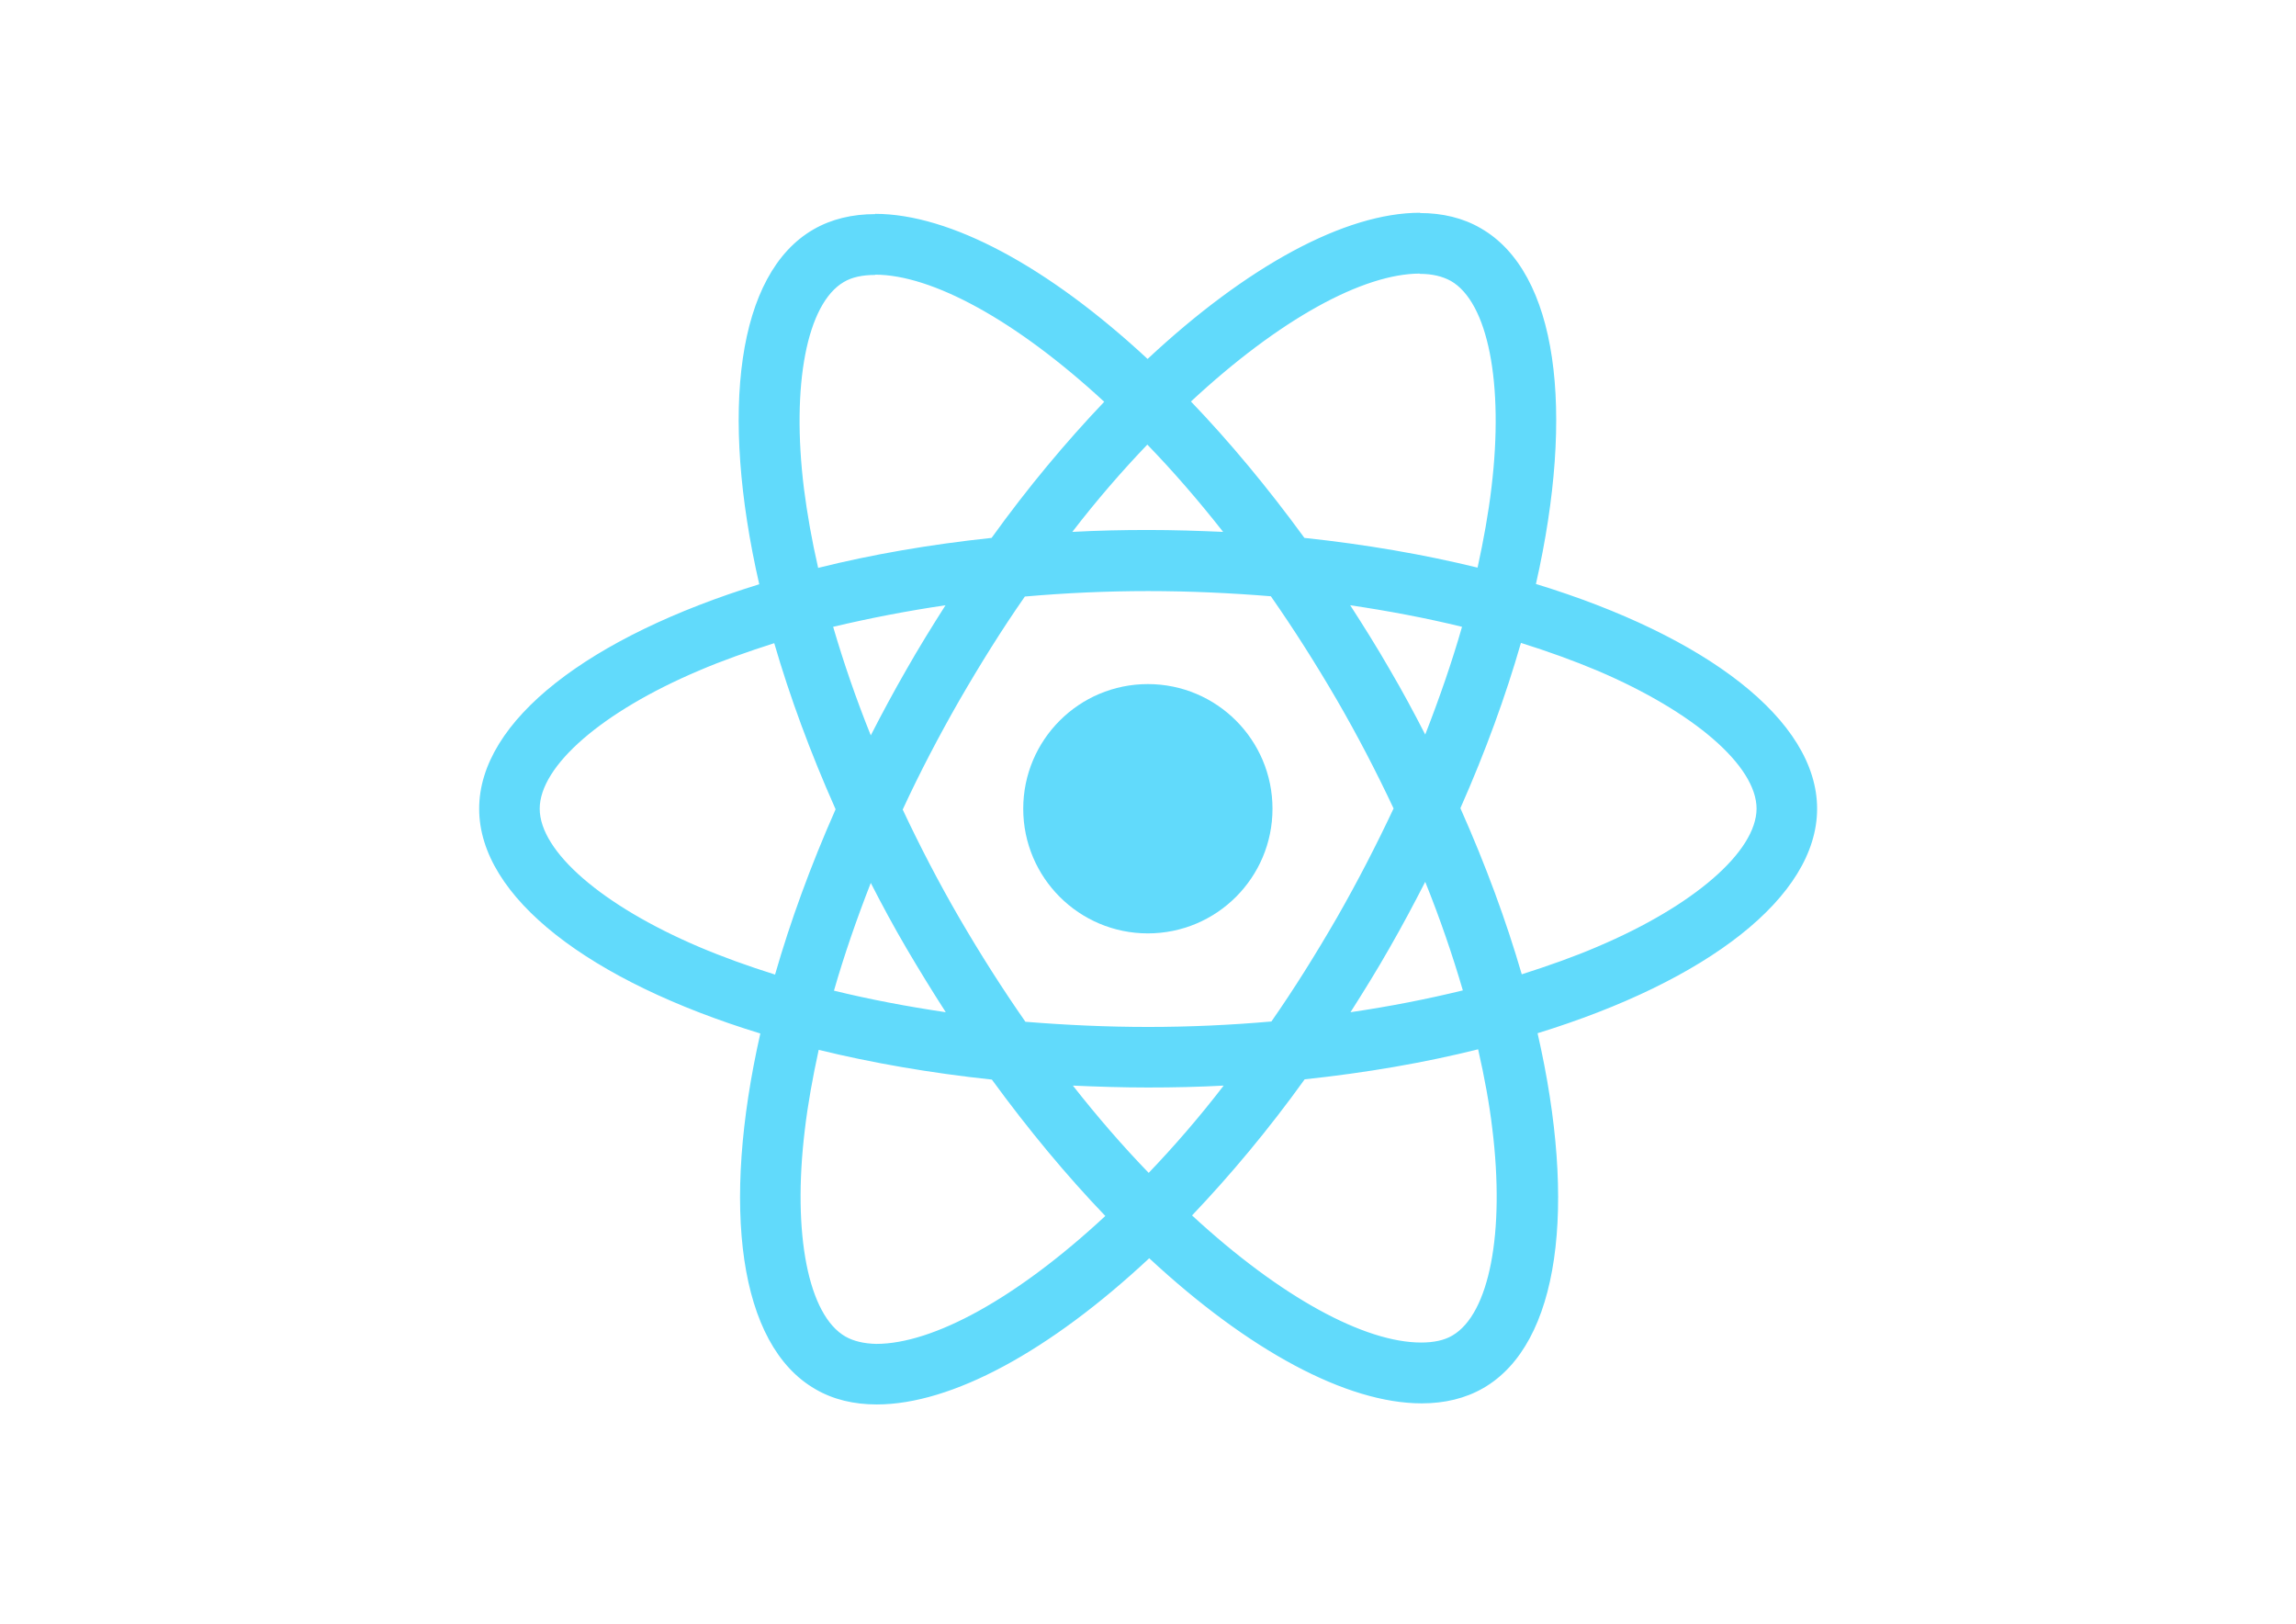
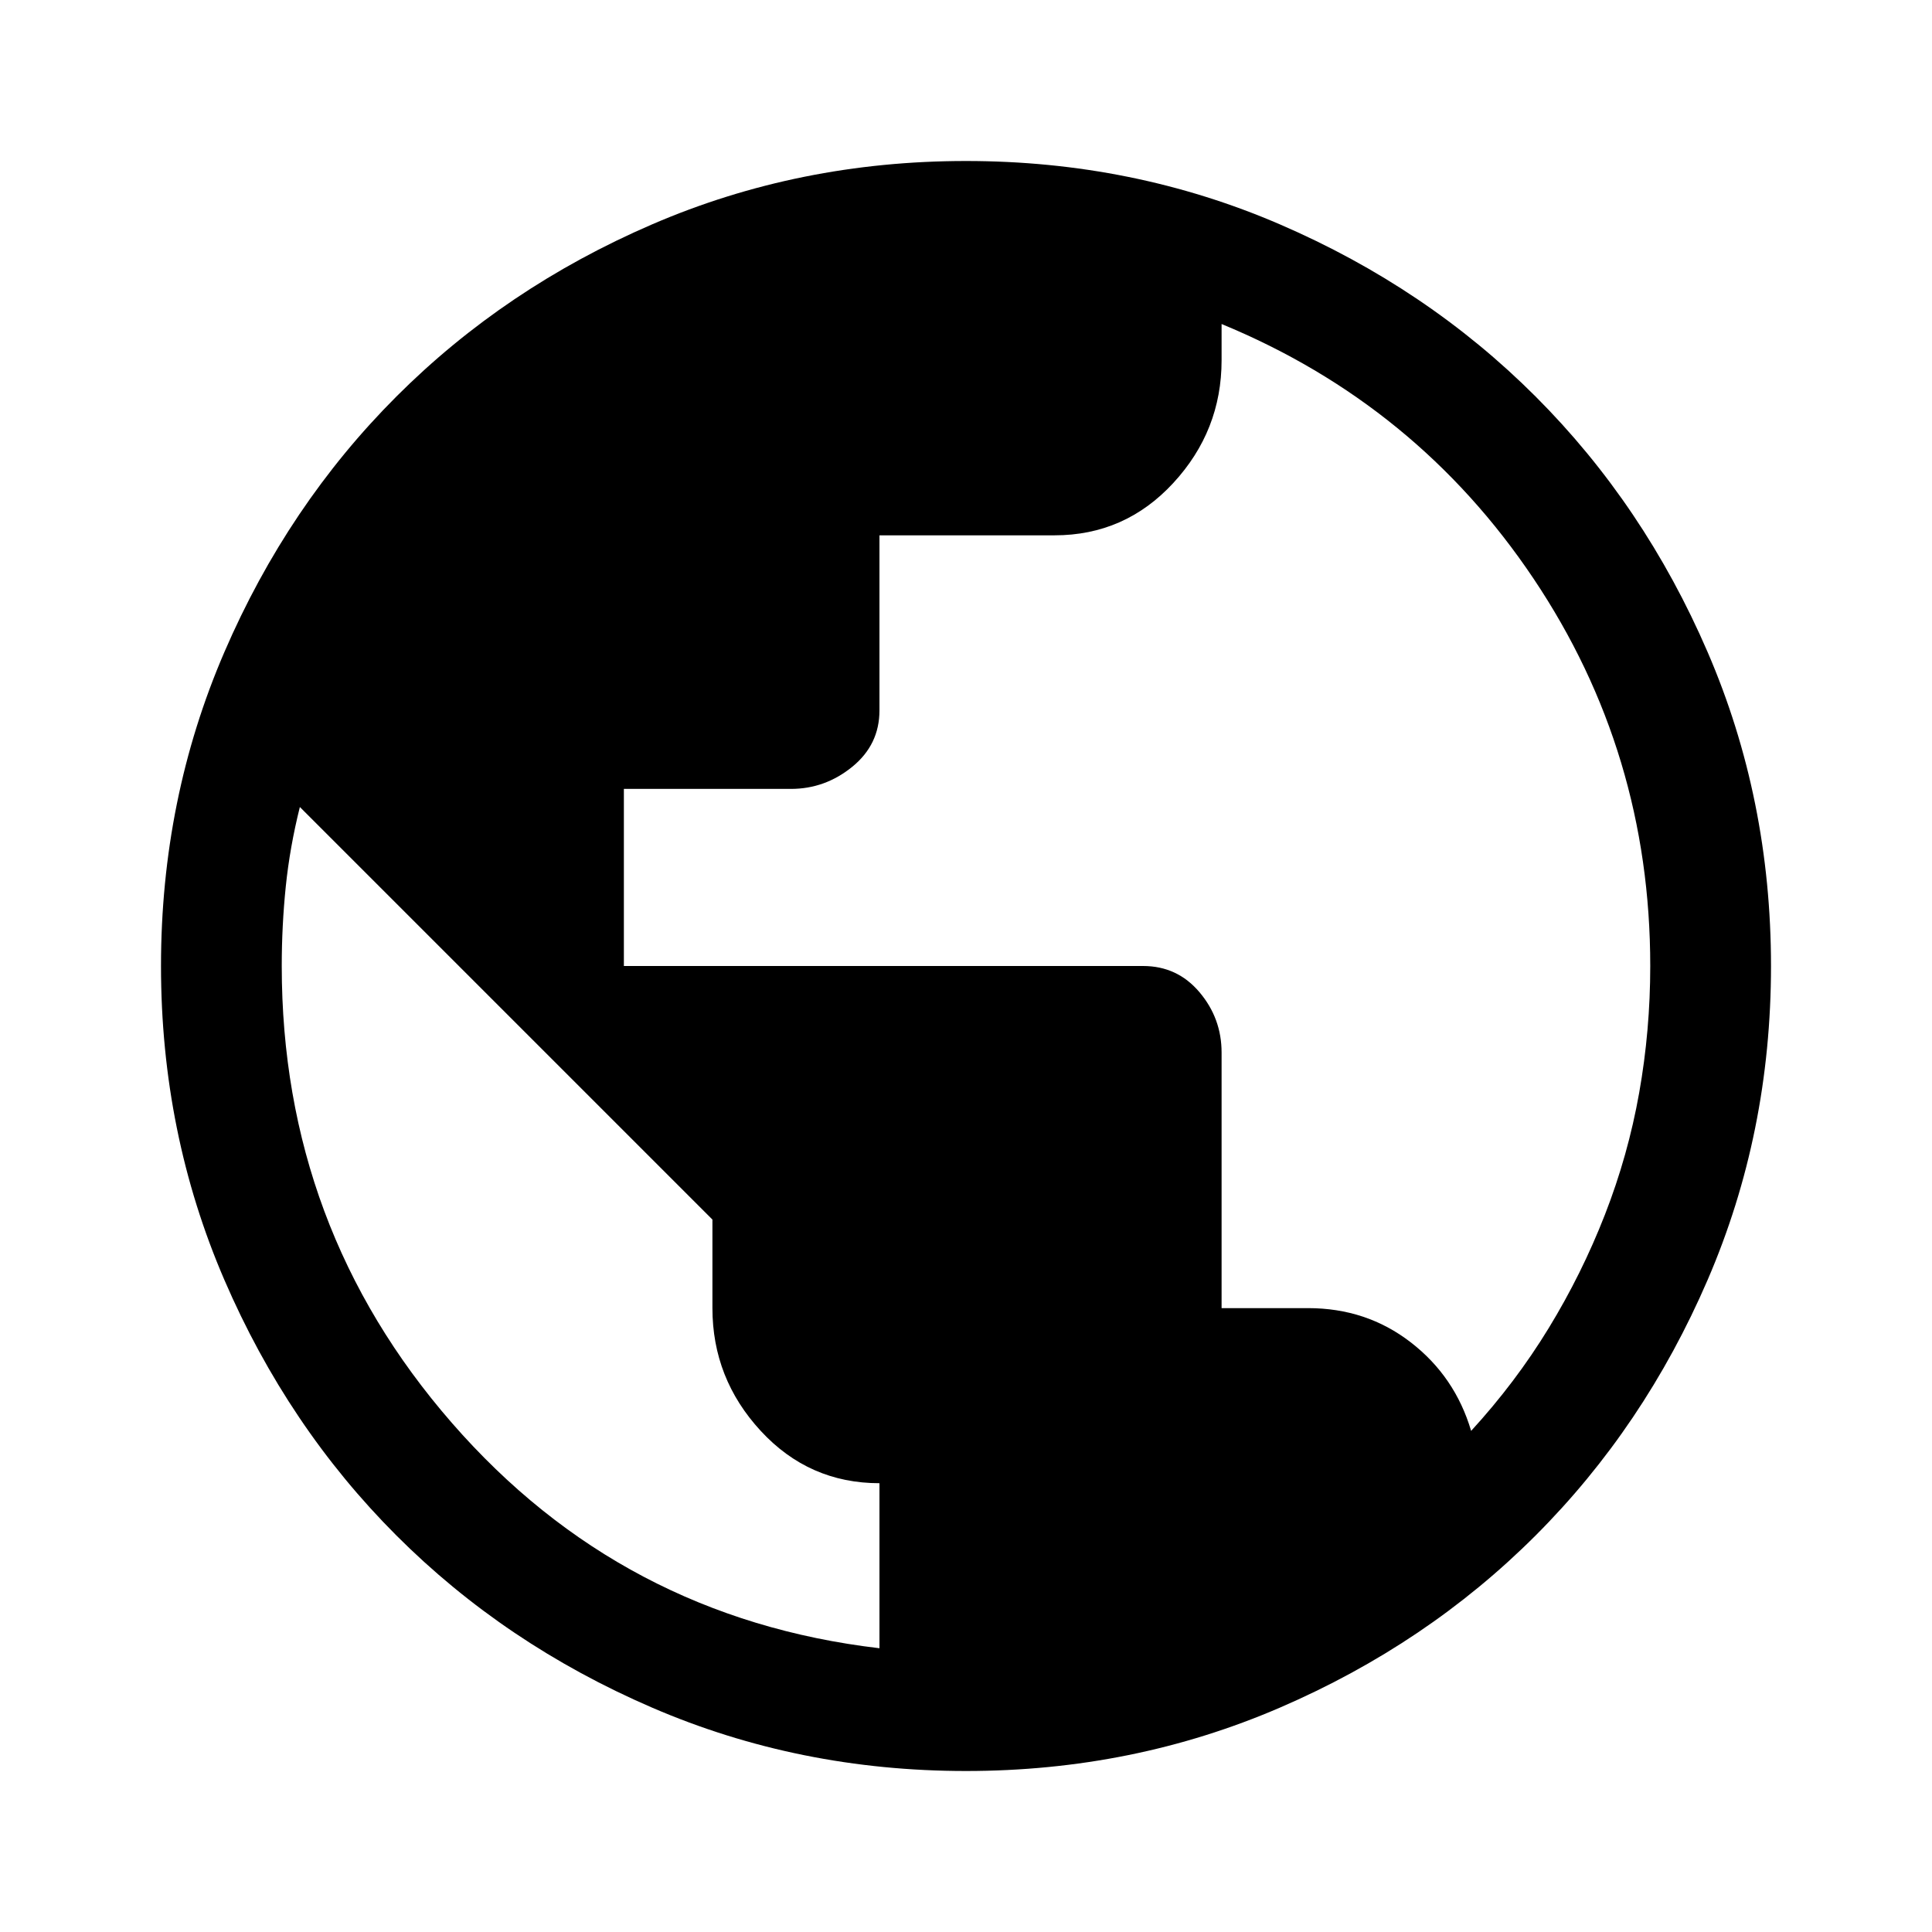
- <svg xmlns="http://www.w3.org/2000/svg" viewBox="0 0 841.9 595.3">
-   <g fill="#61DAFB">
-     <path d="M666.3 296.5c0-32.5-40.7-63.3-103.1-82.4 14.4-63.6 8-114.2-20.2-130.4-6.5-3.8-14.1-5.6-22.4-5.6v22.3c4.6 0 8.3.9 11.4 2.6 13.6 7.8 19.5 37.5 14.9 75.7-1.1 9.4-2.9 19.3-5.1 29.4-19.6-4.8-41-8.5-63.5-10.9-13.5-18.5-27.5-35.3-41.6-50 32.6-30.3 63.2-46.9 84-46.9V78c-27.5 0-63.5 19.6-99.9 53.6-36.4-33.8-72.4-53.2-99.9-53.2v22.3c20.7 0 51.4 16.5 84 46.6-14 14.7-28 31.4-41.3 49.9-22.6 2.4-44 6.1-63.6 11-2.3-10-4-19.7-5.2-29-4.7-38.2 1.1-67.9 14.6-75.8 3-1.8 6.9-2.6 11.5-2.6V78.5c-8.4 0-16 1.8-22.6 5.6-28.1 16.2-34.4 66.7-19.9 130.1-62.2 19.2-102.7 49.9-102.7 82.3 0 32.5 40.7 63.3 103.1 82.4-14.4 63.6-8 114.2 20.2 130.4 6.5 3.8 14.1 5.6 22.5 5.6 27.5 0 63.5-19.6 99.9-53.6 36.4 33.8 72.4 53.2 99.9 53.2 8.4 0 16-1.8 22.6-5.6 28.1-16.2 34.4-66.7 19.9-130.1 62-19.1 102.5-49.9 102.5-82.3zm-130.2-66.7c-3.7 12.9-8.3 26.2-13.5 39.5-4.1-8-8.4-16-13.1-24-4.6-8-9.5-15.8-14.4-23.4 14.2 2.1 27.9 4.7 41 7.9zm-45.8 106.5c-7.8 13.5-15.8 26.3-24.1 38.2-14.9 1.3-30 2-45.2 2-15.1 0-30.2-.7-45-1.9-8.3-11.9-16.4-24.6-24.2-38-7.6-13.1-14.5-26.4-20.8-39.8 6.2-13.4 13.2-26.8 20.7-39.9 7.8-13.5 15.8-26.3 24.1-38.2 14.9-1.3 30-2 45.2-2 15.1 0 30.2.7 45 1.9 8.3 11.9 16.4 24.6 24.2 38 7.6 13.1 14.5 26.4 20.8 39.8-6.3 13.4-13.2 26.8-20.7 39.9zm32.3-13c5.4 13.4 10 26.8 13.8 39.8-13.1 3.2-26.9 5.9-41.2 8 4.9-7.7 9.8-15.6 14.4-23.7 4.6-8 8.9-16.1 13-24.1zM421.2 430c-9.3-9.6-18.6-20.3-27.8-32 9 .4 18.2.7 27.5.7 9.4 0 18.7-.2 27.8-.7-9 11.7-18.3 22.4-27.5 32zm-74.4-58.9c-14.2-2.1-27.9-4.7-41-7.9 3.7-12.9 8.3-26.2 13.5-39.5 4.1 8 8.4 16 13.1 24 4.7 8 9.5 15.8 14.4 23.4zM420.7 163c9.3 9.6 18.6 20.3 27.8 32-9-.4-18.2-.7-27.5-.7-9.4 0-18.7.2-27.8.7 9-11.7 18.3-22.4 27.5-32zm-74 58.9c-4.9 7.7-9.8 15.6-14.4 23.7-4.6 8-8.9 16-13 24-5.4-13.4-10-26.8-13.8-39.8 13.1-3.1 26.9-5.8 41.2-7.9zm-90.5 125.2c-35.4-15.1-58.3-34.9-58.3-50.6 0-15.7 22.9-35.6 58.3-50.6 8.6-3.7 18-7 27.7-10.1 5.7 19.6 13.2 40 22.5 60.9-9.2 20.8-16.6 41.1-22.2 60.6-9.9-3.1-19.3-6.5-28-10.2zM310 490c-13.6-7.8-19.5-37.5-14.9-75.7 1.1-9.4 2.9-19.3 5.1-29.4 19.6 4.8 41 8.5 63.5 10.9 13.5 18.5 27.5 35.3 41.6 50-32.6 30.3-63.2 46.9-84 46.9-4.5-.1-8.3-1-11.3-2.7zm237.2-76.2c4.7 38.2-1.1 67.9-14.6 75.8-3 1.8-6.9 2.6-11.5 2.6-20.7 0-51.4-16.5-84-46.6 14-14.7 28-31.4 41.3-49.9 22.6-2.4 44-6.1 63.6-11 2.3 10.1 4.1 19.8 5.2 29.1zm38.5-66.7c-8.6 3.7-18 7-27.7 10.1-5.7-19.6-13.2-40-22.5-60.9 9.2-20.8 16.6-41.1 22.2-60.6 9.9 3.1 19.3 6.5 28.1 10.2 35.4 15.1 58.3 34.9 58.3 50.6-.1 15.7-23 35.6-58.4 50.6zM320.8 78.4z" />
-     <circle cx="420.9" cy="296.5" r="45.7" />
-     <path d="M520.5 78.1z" />
-   </g>
+ <svg xmlns="http://www.w3.org/2000/svg" height="48" viewBox="0 96 960 960" width="48">
+   <path d="M480 976q-83 0-156-31.5T197 859q-54-54-85.5-127T80 576q0-83 31.5-156T197 293q54-54 127-85.5T480 176q83 0 156 31.5T763 293q54 54 85.5 127T880 576q0 83-31.5 156T763 859q-54 54-127 85.5T480 976Zm-43-61v-82q-35 0-59-26t-24-61v-44L149 497q-5 20-7 39.5t-2 39.5q0 130 84.5 227T437 915Zm294-108q22-24 38.5-51t28-56.5q11.5-29.5 17-60.5t5.5-63q0-106-58-192.5T607 257v18q0 35-24 61t-59 26h-87v87q0 17-13.5 28T393 488h-83v88h258q17 0 28 13t11 30v127h43q29 0 51 17t30 44Z" />
</svg>
